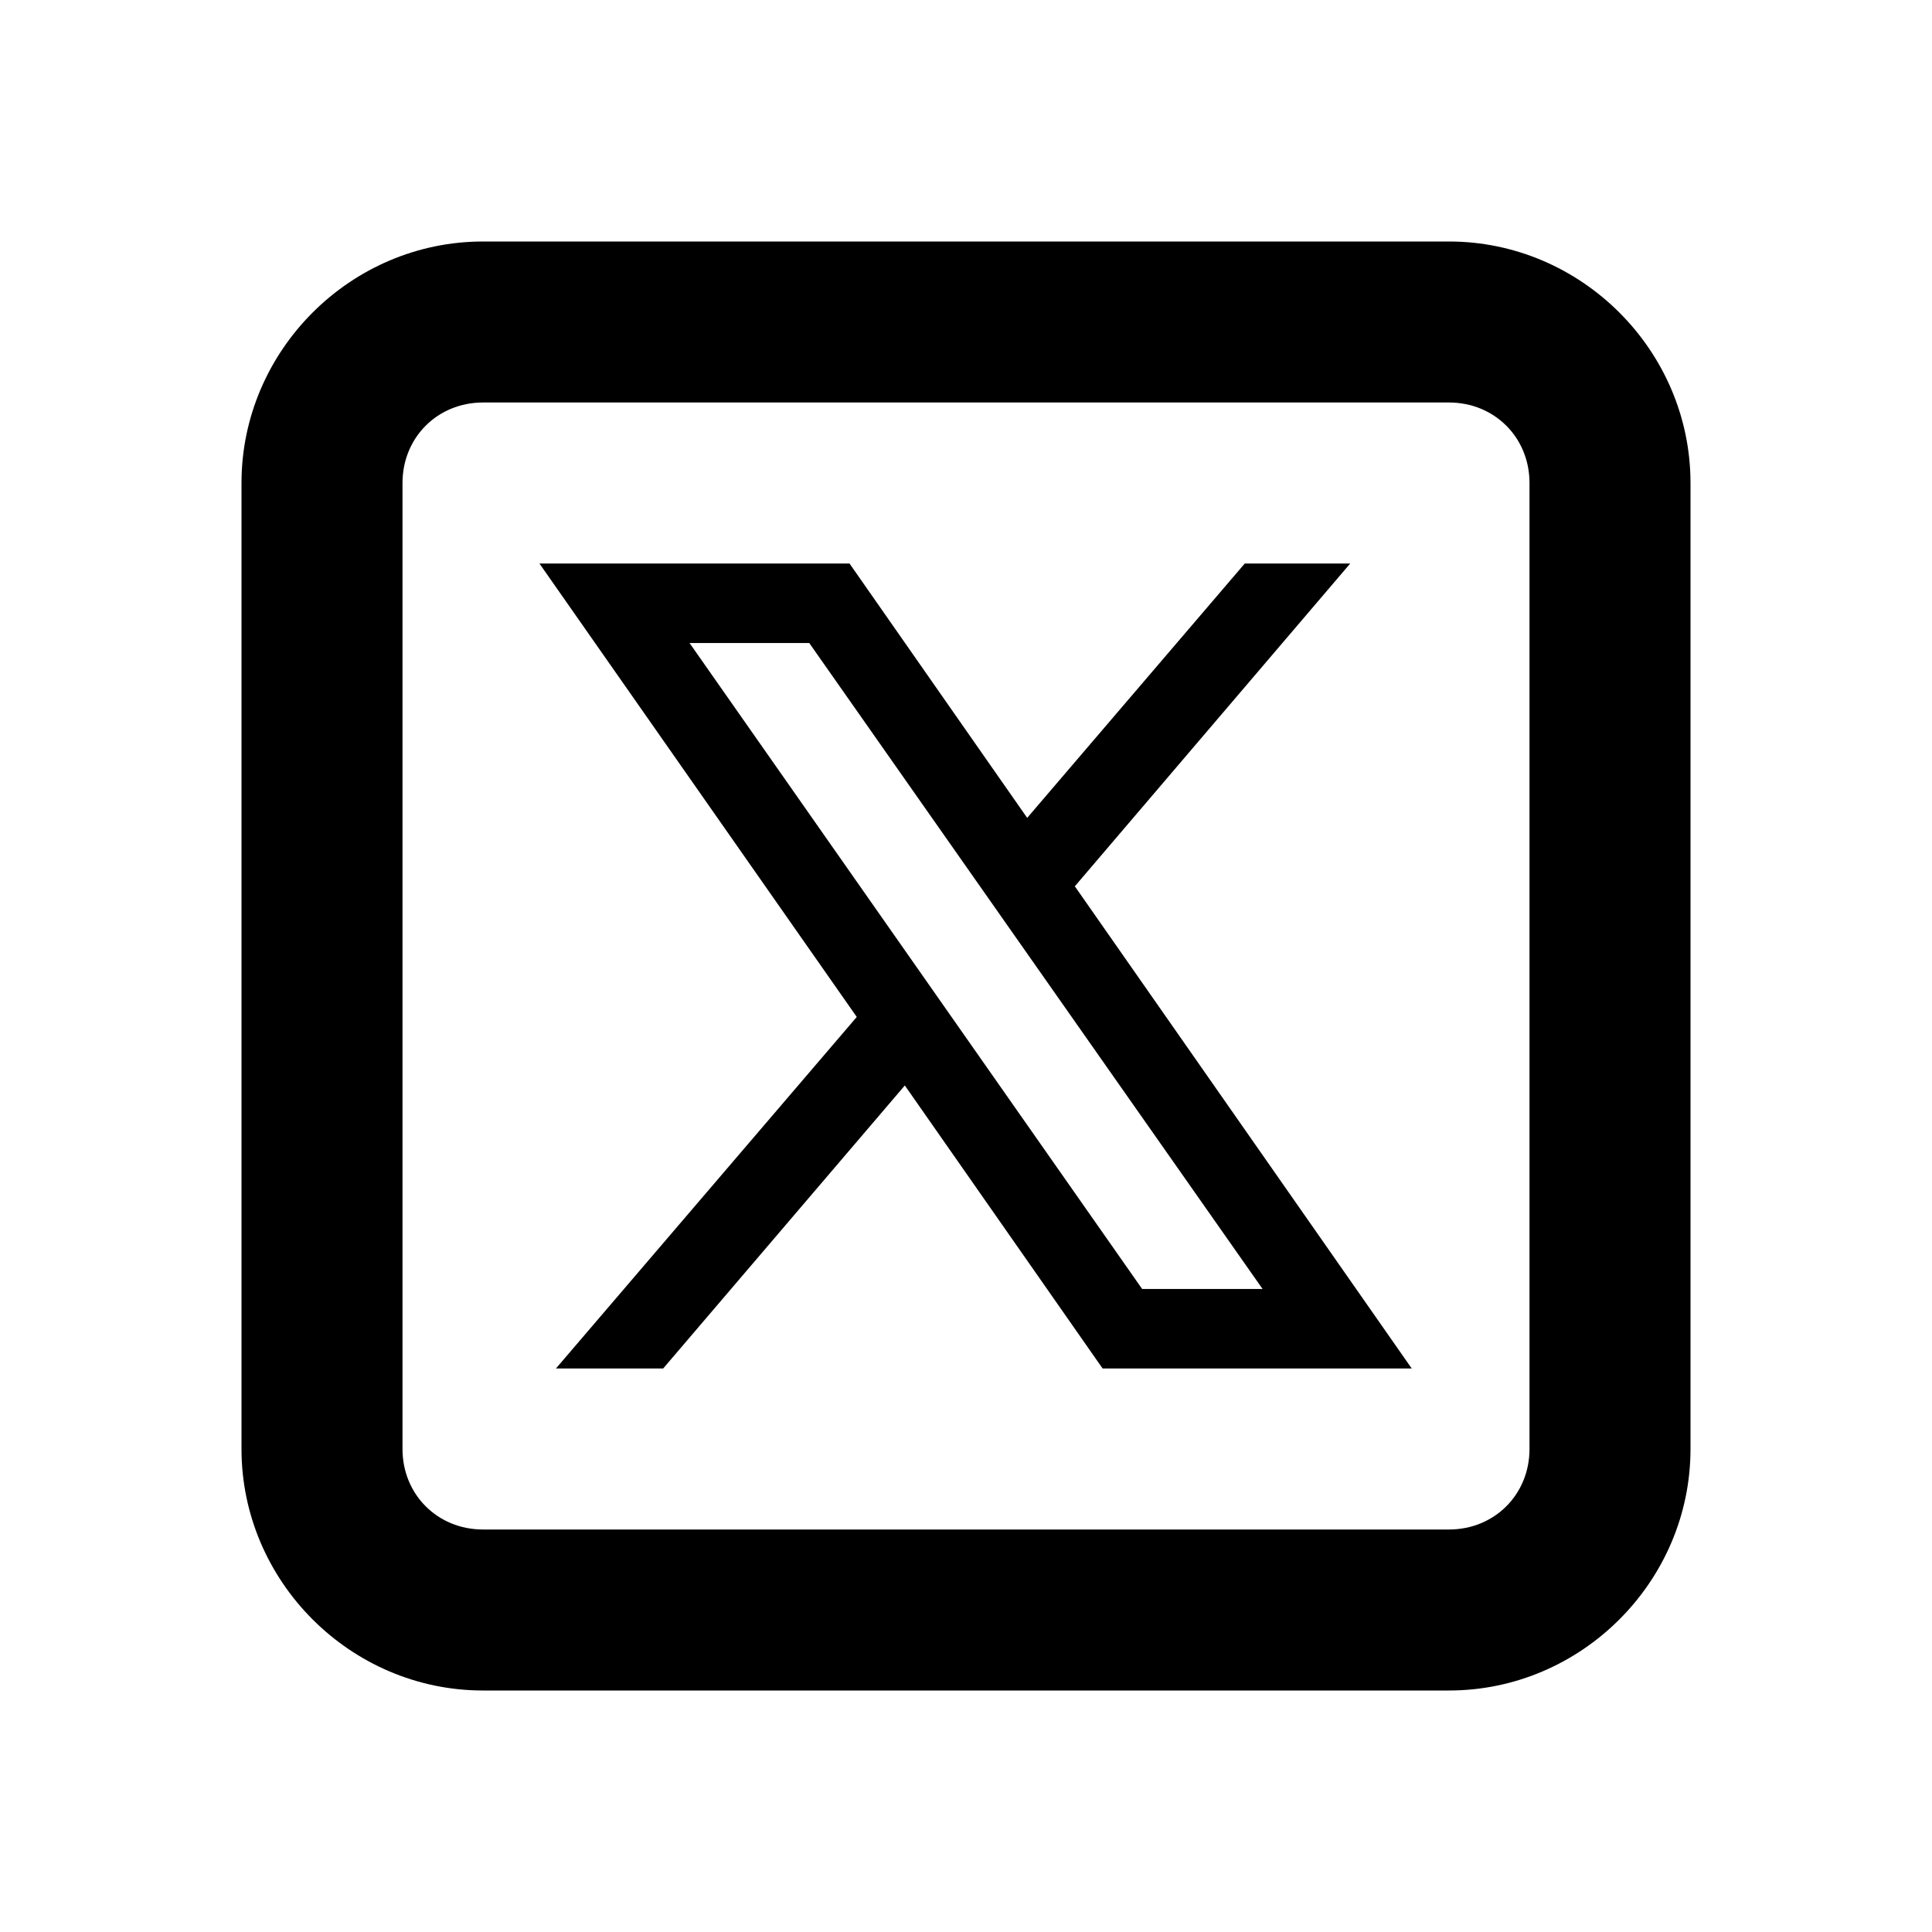
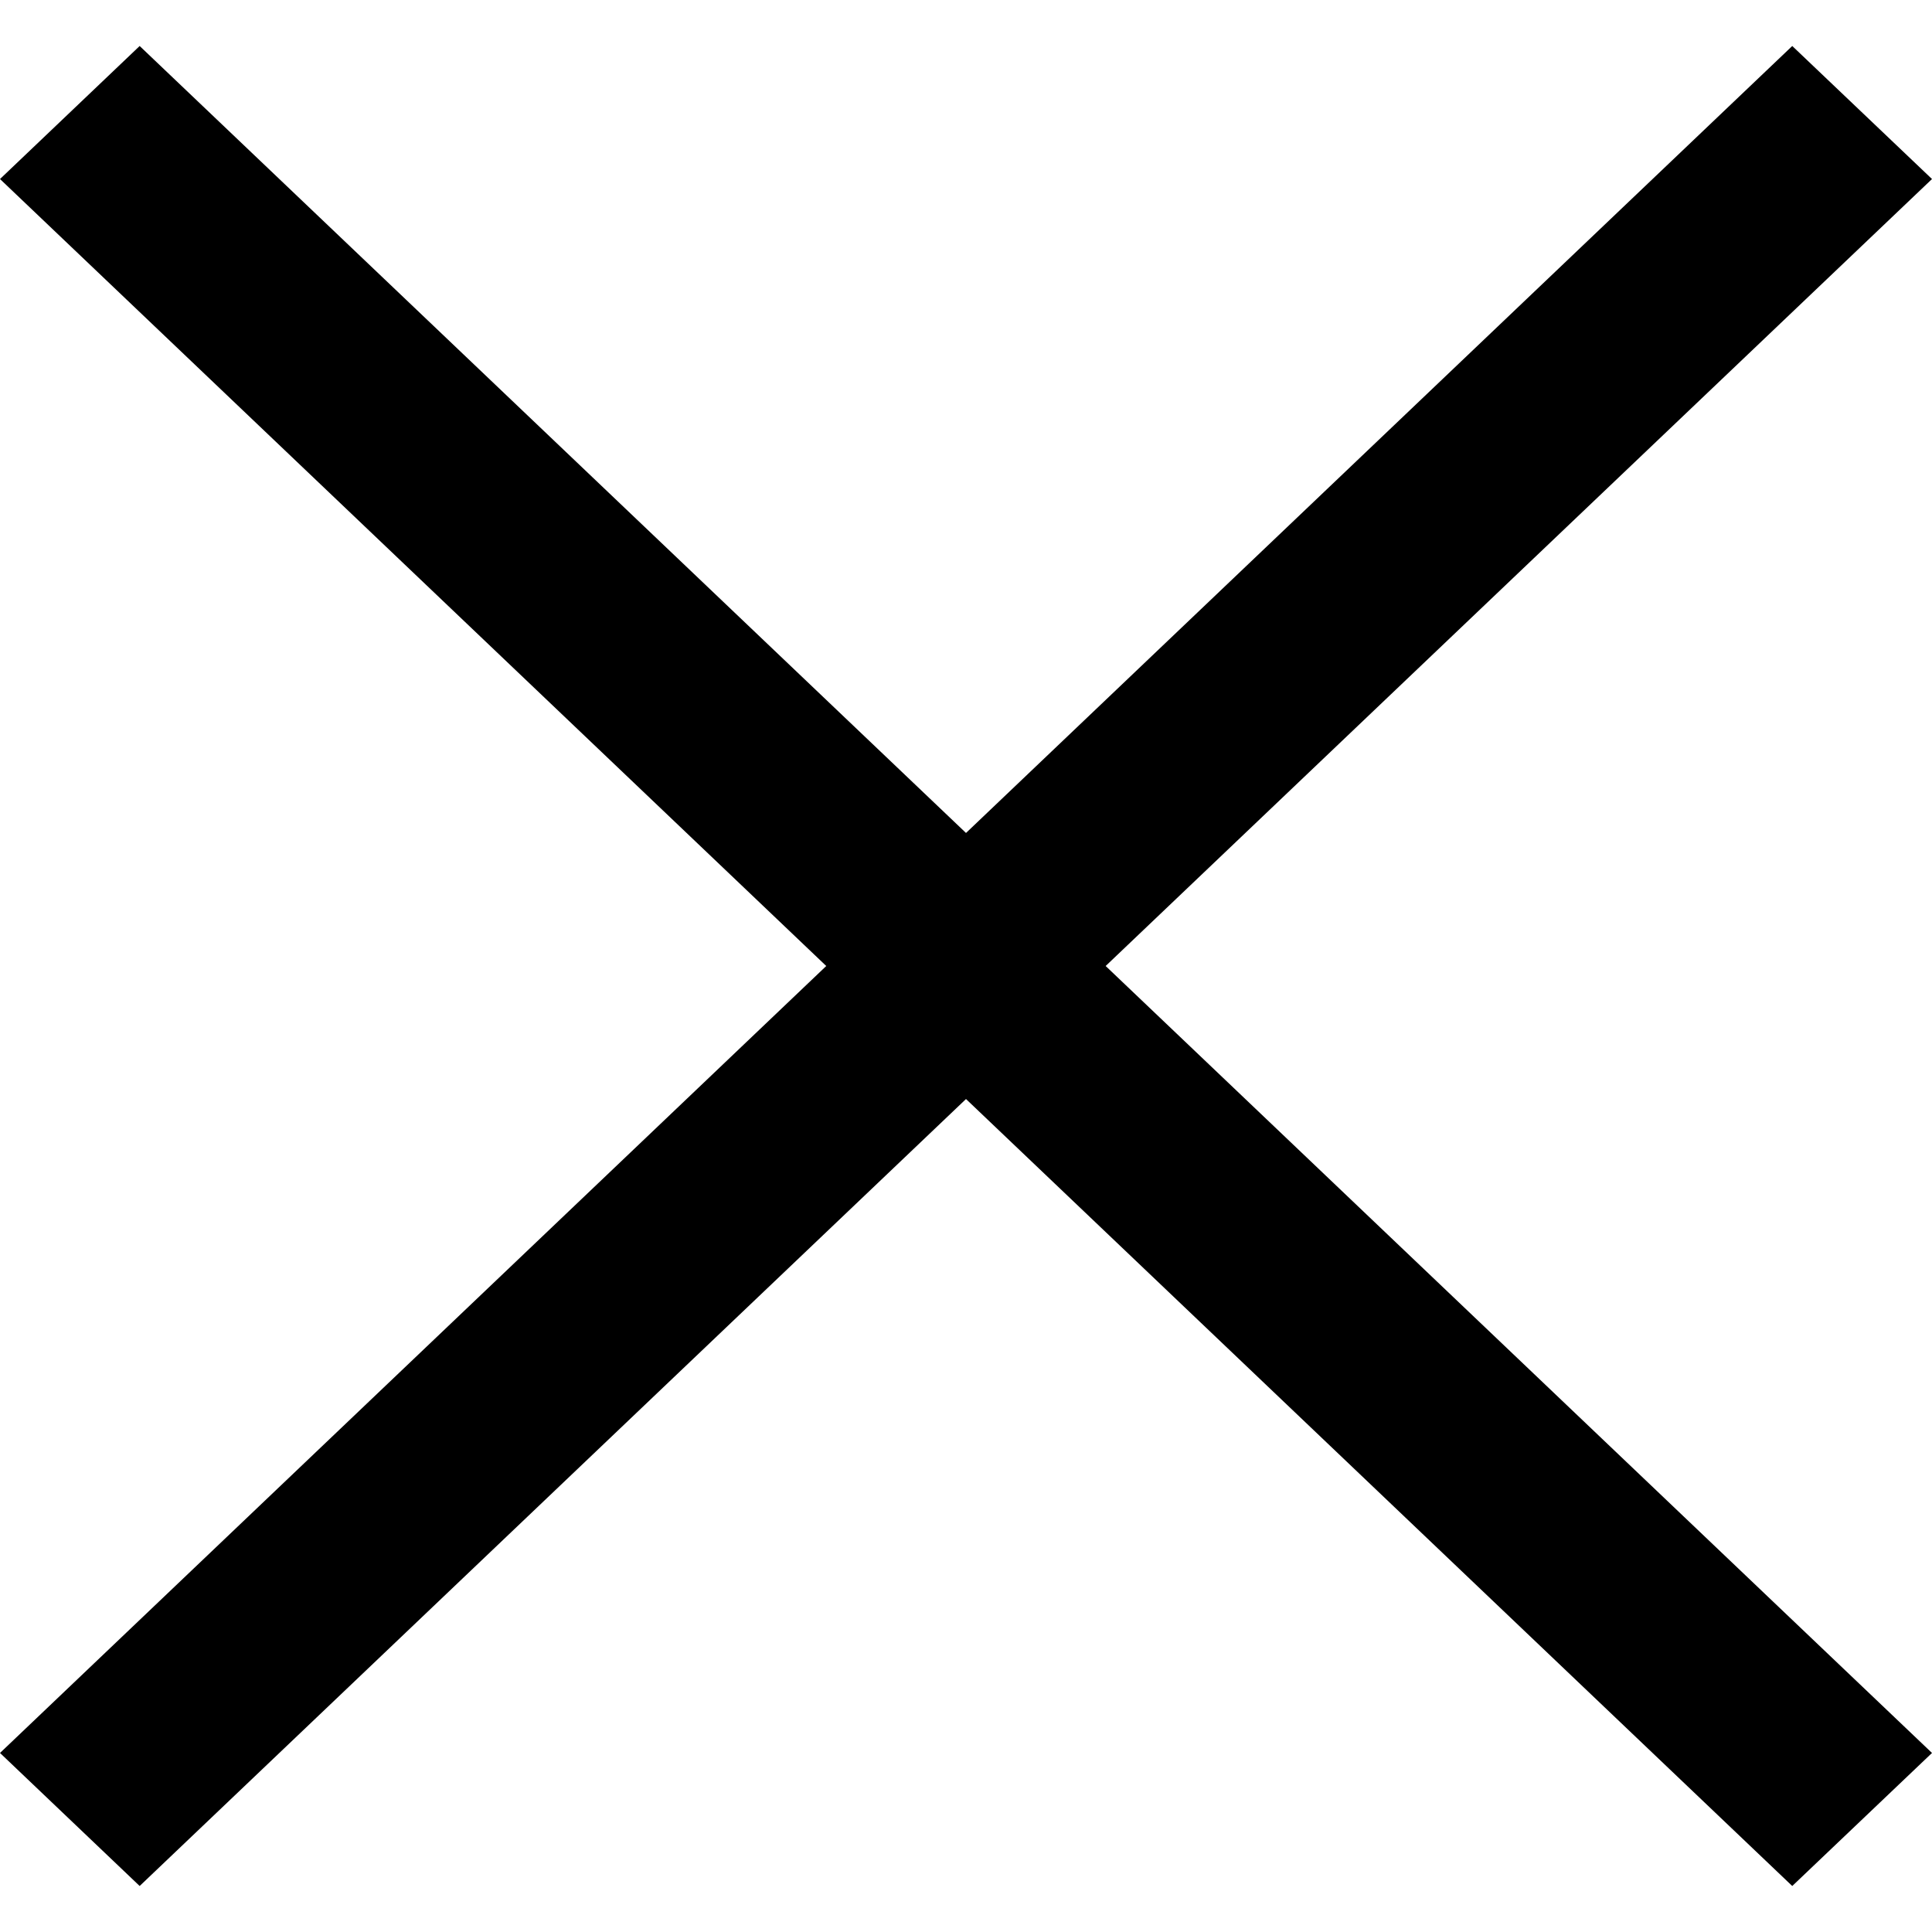
- <svg xmlns="http://www.w3.org/2000/svg" viewBox="0 0 24 24" width="24px" height="24px">
-   <path d="M 6 3 C 4.355 3 3 4.355 3 6 L 3 18 C 3 19.645 4.355 21 6 21 L 18 21 C 19.645 21 21 19.645 21 18 L 21 6 C 21 4.355 19.645 3 18 3 L 6 3 z M 6 5 L 18 5 C 18.565 5 19 5.435 19 6 L 19 18 C 19 18.565 18.565 19 18 19 L 6 19 C 5.435 19 5 18.565 5 18 L 5 6 C 5 5.435 5.435 5 6 5 z M 6.701 7 L 10.643 12.633 L 6.906 17 L 8.238 17 L 11.24 13.484 L 13.697 17 L 17.537 17 L 13.352 11.01 L 16.773 7 L 15.463 7 L 12.76 10.16 L 10.553 7 L 6.701 7 z M 8.566 7.988 L 10.053 7.988 L 15.684 16.012 L 14.188 16.012 L 8.566 7.988 z" />
+ <svg xmlns="http://www.w3.org/2000/svg" width="800px" height="800px" viewBox="0 -0.5 21 21" version="1.1">
+   <defs>
+ 
+ </defs>
+   <g id="Page-1" stroke="none" stroke-width="1" fill="none" fill-rule="evenodd">
+     <g id="Dribbble-Light-Preview" transform="translate(-419, -240)" fill="#000000">
+       <g id="icons" transform="translate(56, 160)">
+         <polygon id="close-[#1511]" points="375.018 90 384 98.554 382.481 100 373.5 91.446 364.518 100 363 98.554 371.981 90 363 81.446 364.518 80 373.5 88.554 382.481 80 384 81.446">
+ 
+ </polygon>
+       </g>
+     </g>
+   </g>
</svg>
